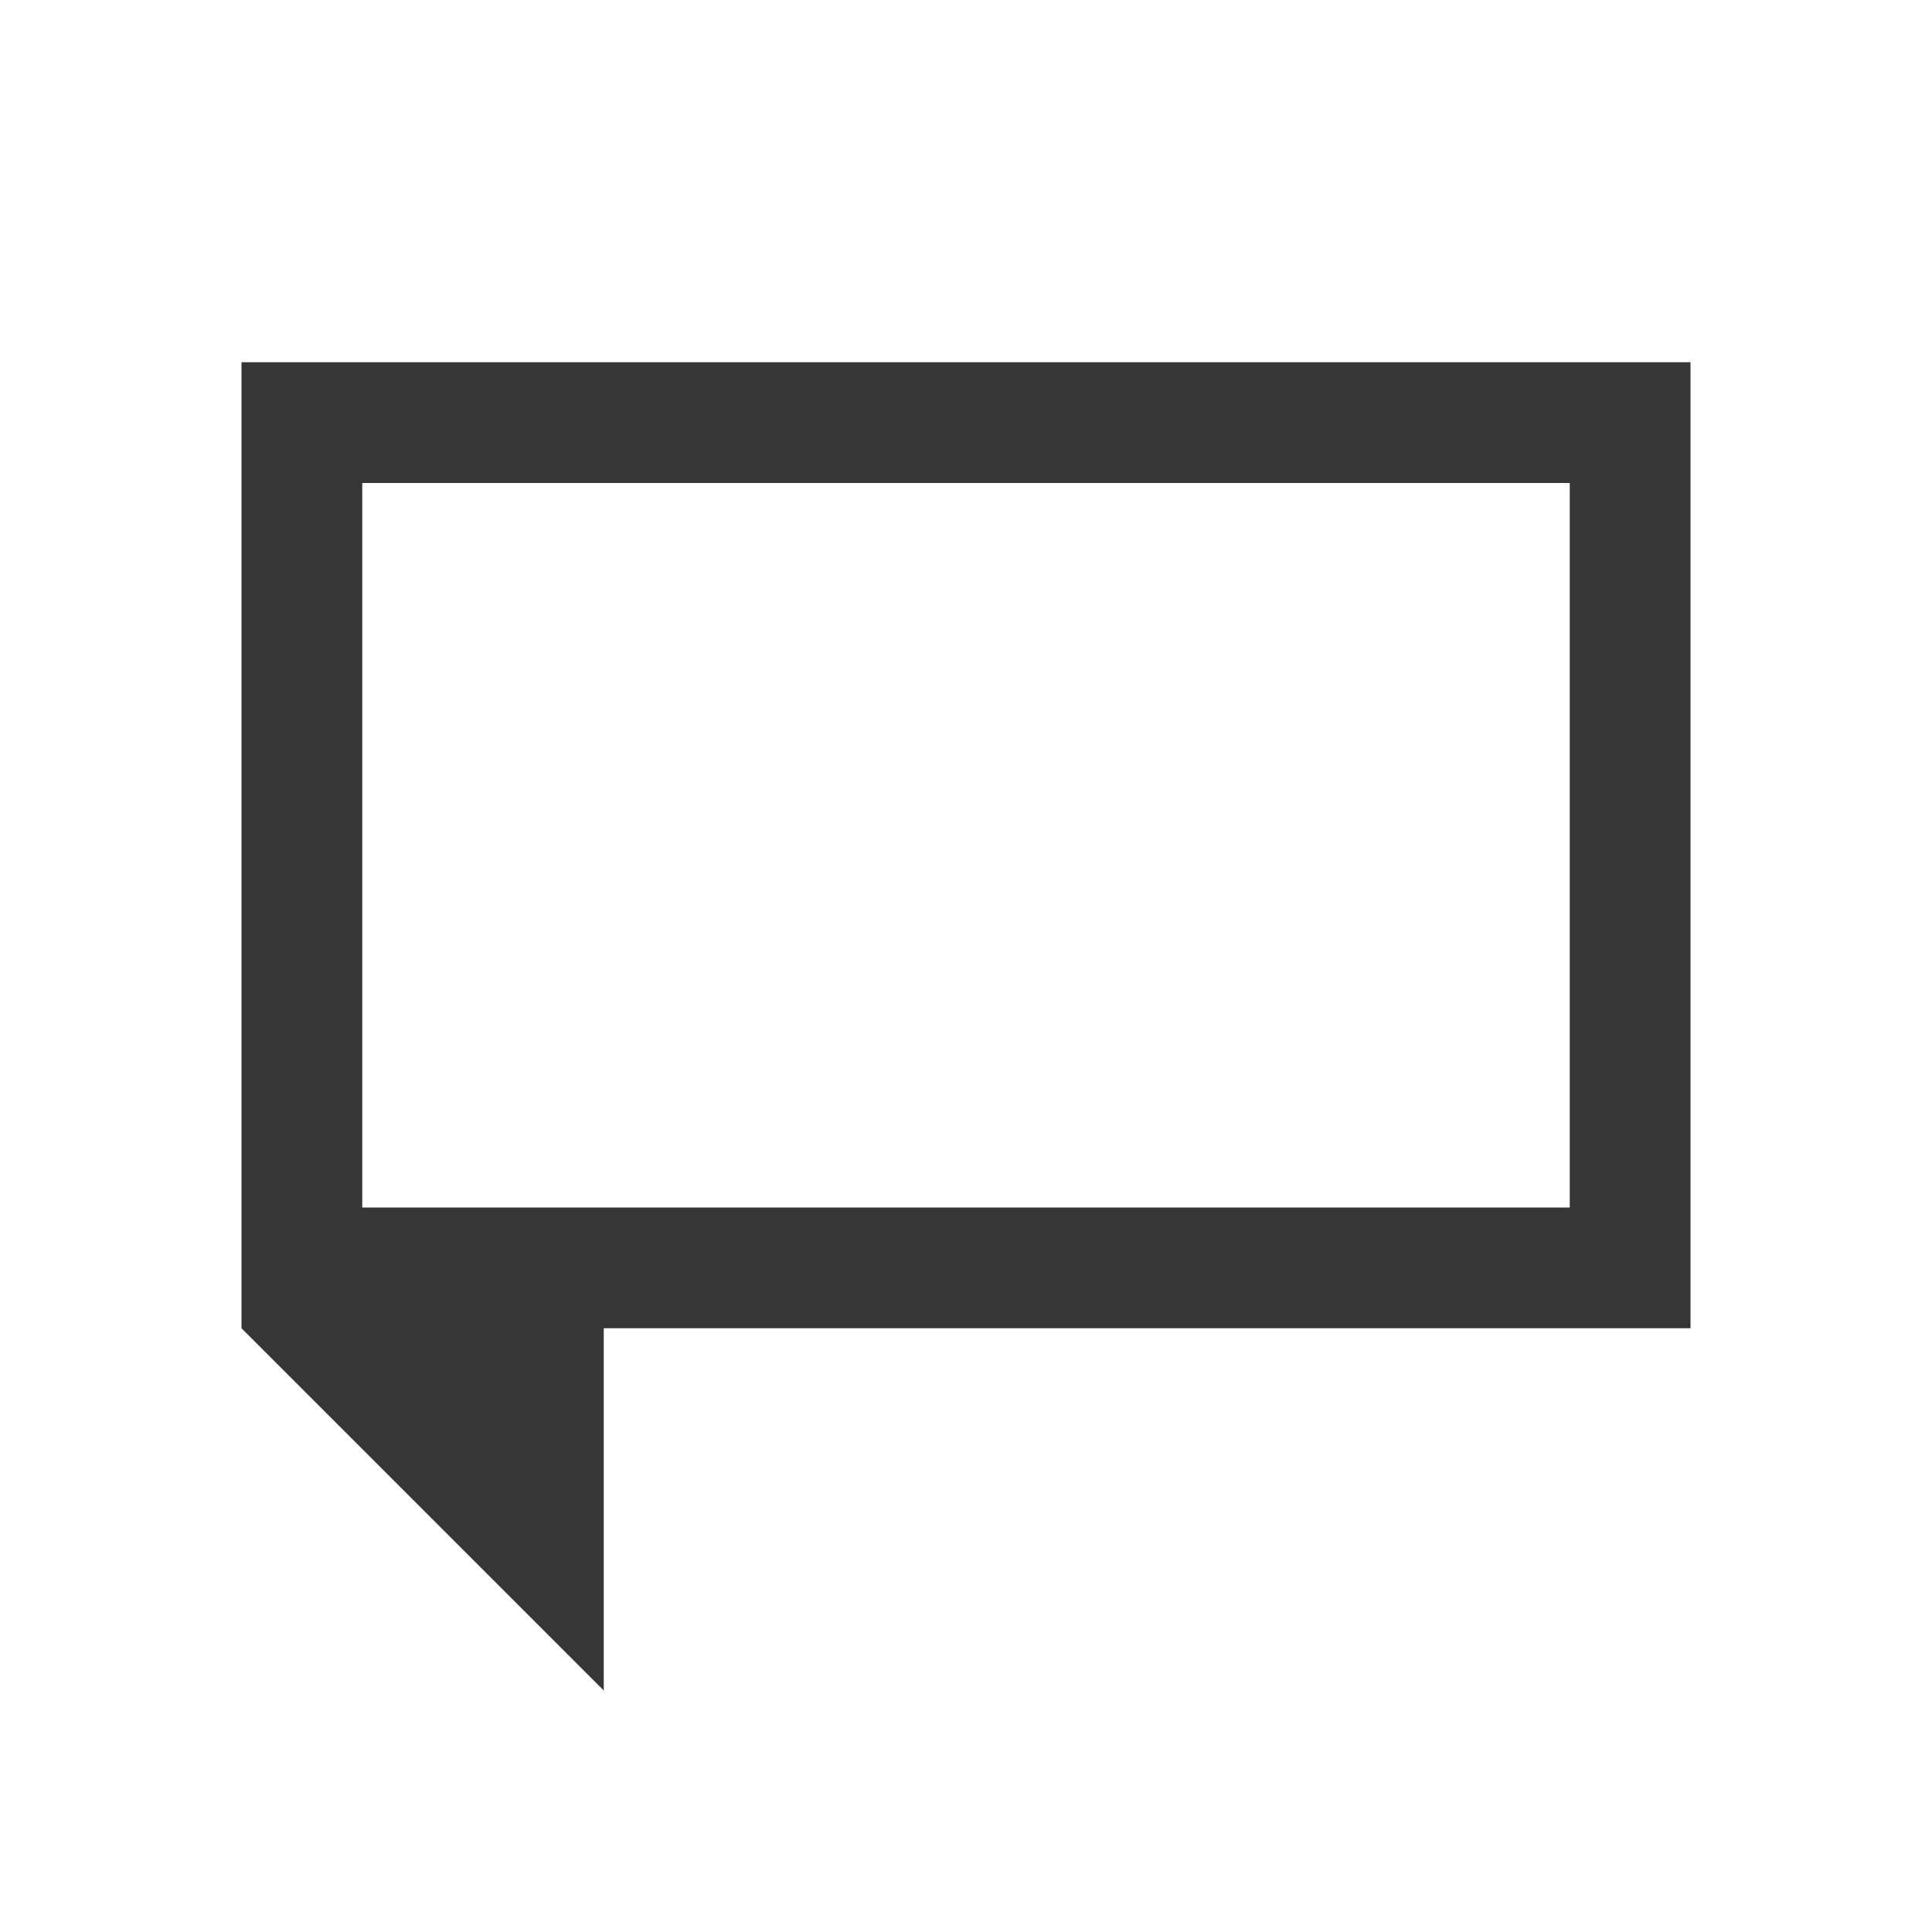
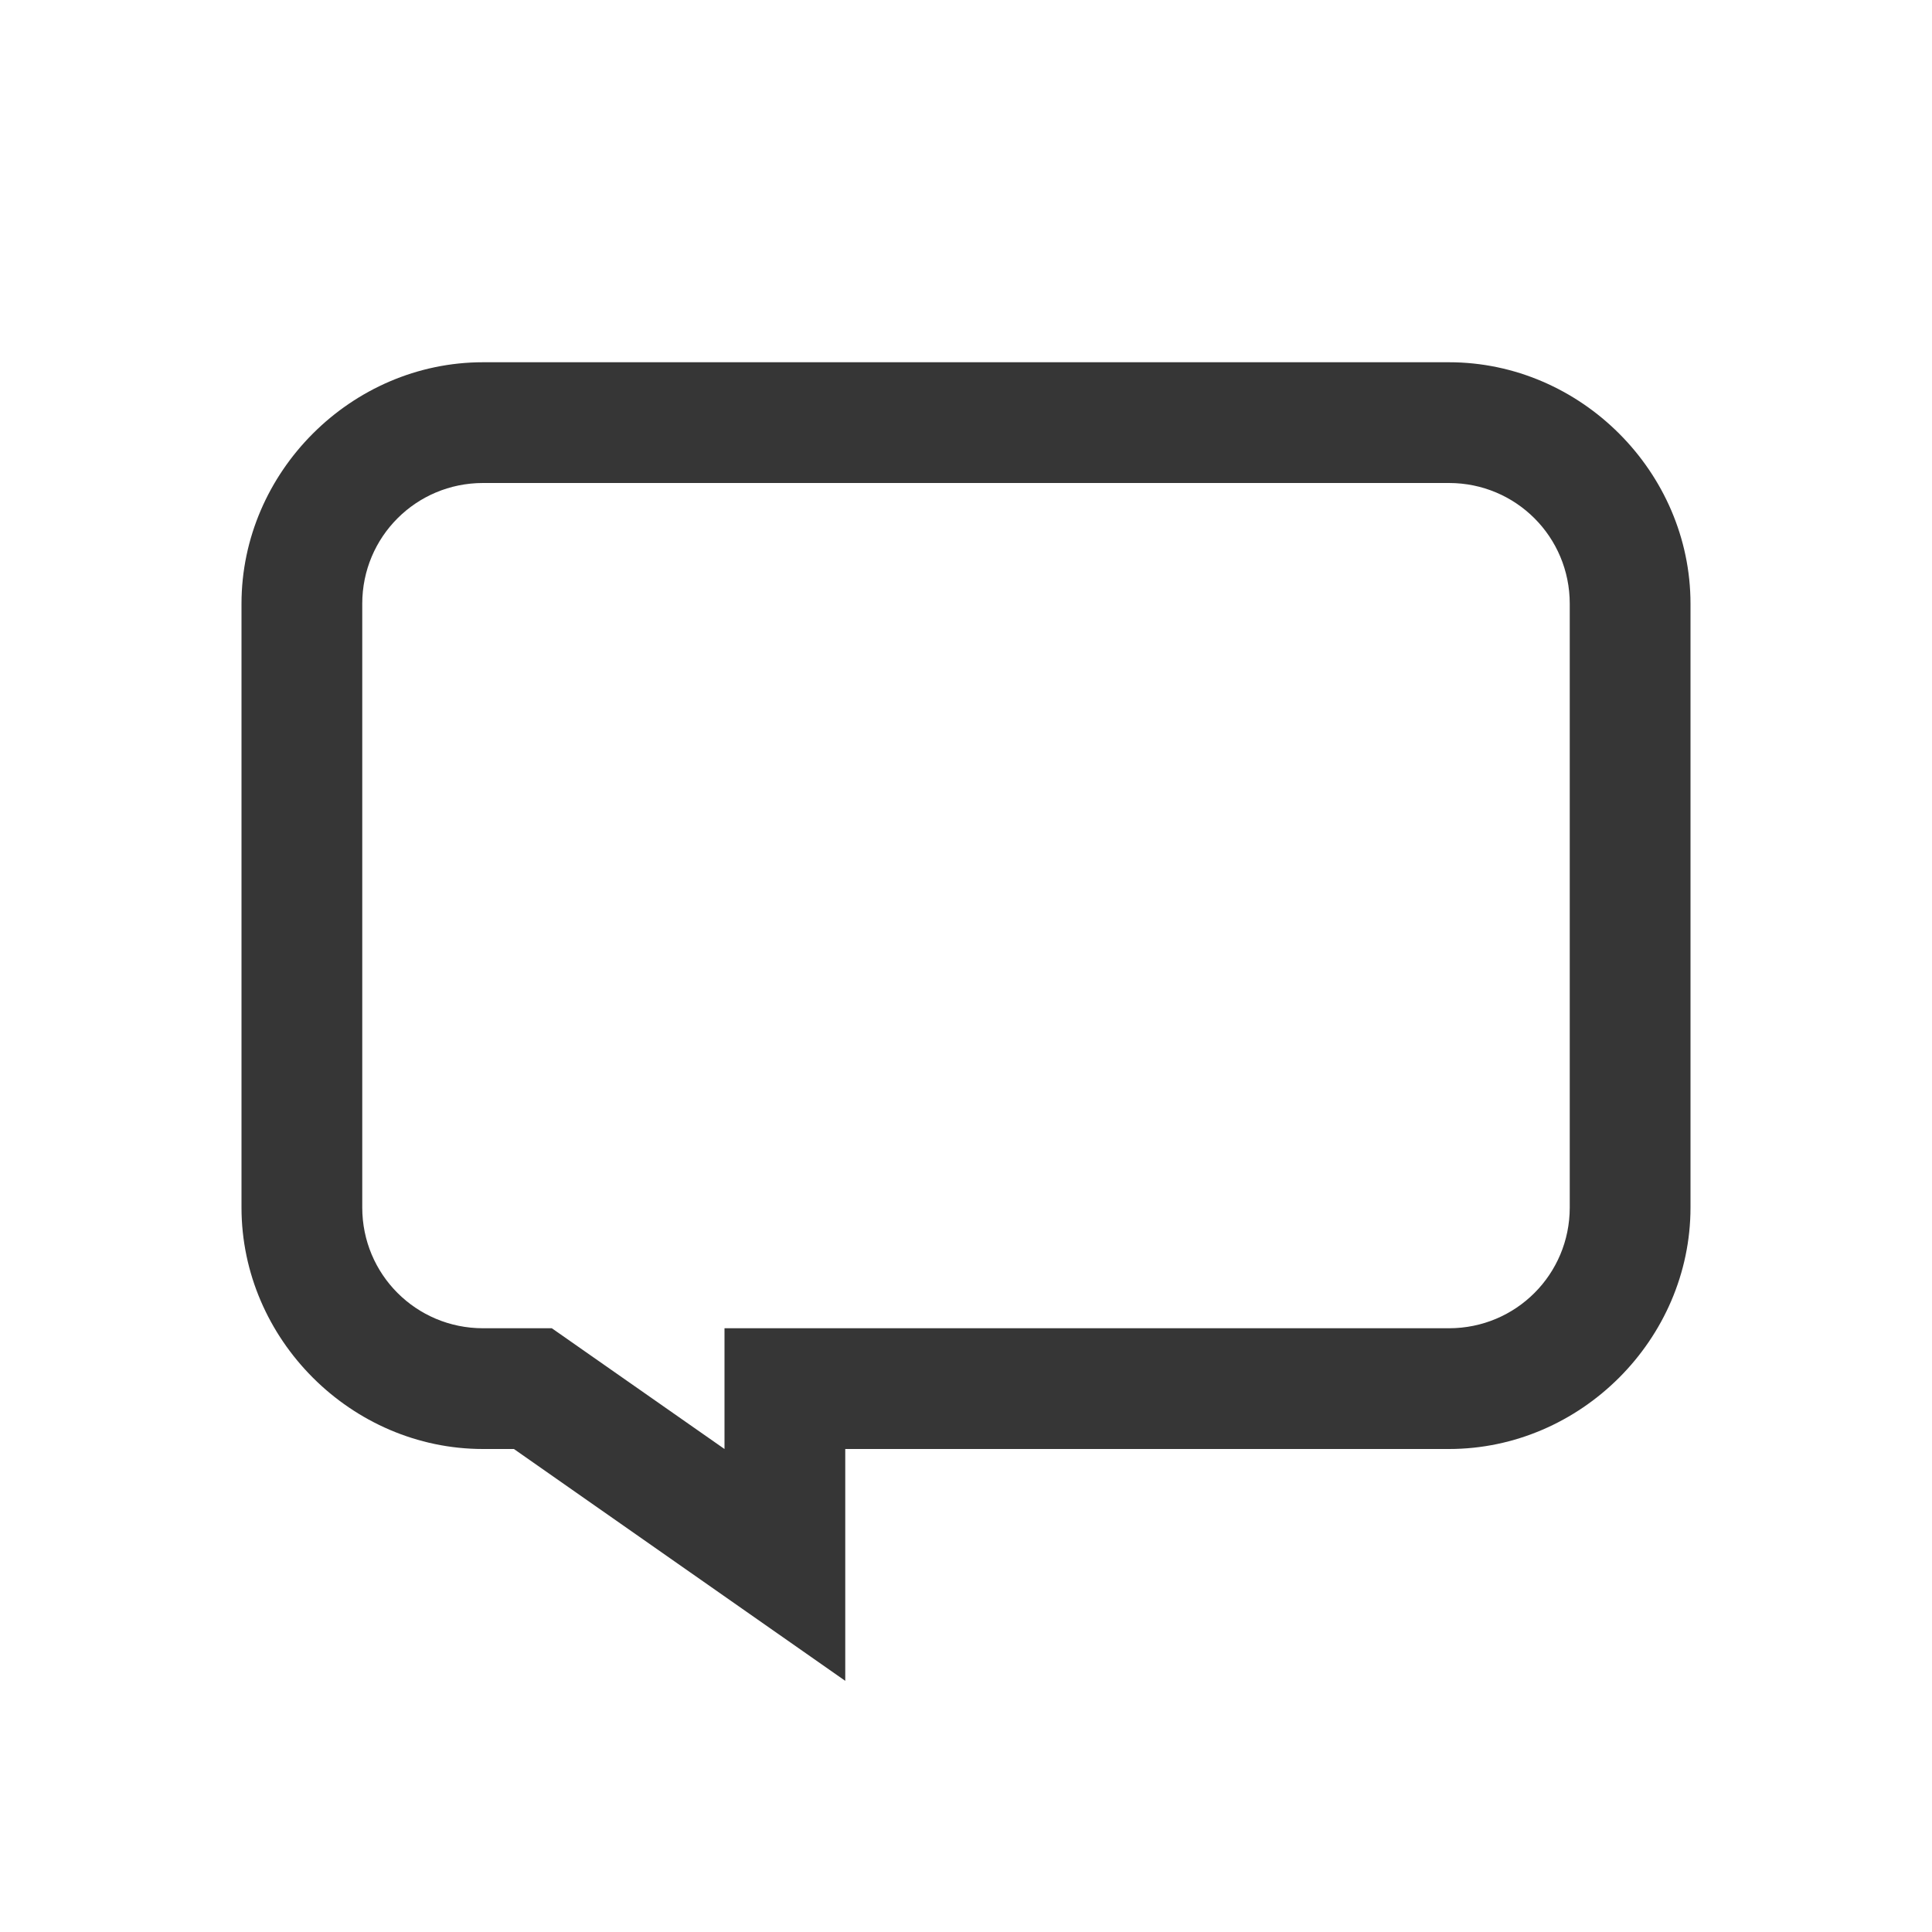
- <svg xmlns="http://www.w3.org/2000/svg" viewBox="0 0 16 16">
-   <defs id="defs3051">
-     <style type="text/css" id="current-color-scheme">
-       .ColorScheme-Text {
+ <svg xmlns="http://www.w3.org/2000/svg" version="1.1" viewBox="0 0 16 16">
+   <defs>
+     <style id="current-color-scheme" type="text/css">.ColorScheme-Text {
        color:#363636;
-       }
-       </style>
+       }</style>
  </defs>
-   <path style="fill:currentColor;fill-opacity:1;stroke:none" d="M 2 3 L 2 11 L 5 14 L 5 11 L 14 11 L 14 3 L 2 3 z M 3 4 L 13 4 L 13 10 L 3 10 L 3 4 z " class="ColorScheme-Text" />
+   <path d="m4 3c-1.091 0-2 0.909-2 2v5c0 1.091 0.909 2 2 2h0.256l2.744 1.92v-1.92h5c1.091 0 2-0.909 2-2v-5c0-1.091-0.909-2-2-2h-8zm0 1h8c0.554 0 1 0.446 1 1v5c0 0.554-0.446 1-1 1h-6v1l-1.43-1h-0.57c-0.554 0-1-0.446-1-1v-5c0-0.554 0.446-1 1-1z" class="ColorScheme-Text" fill="currentColor" />
</svg>
